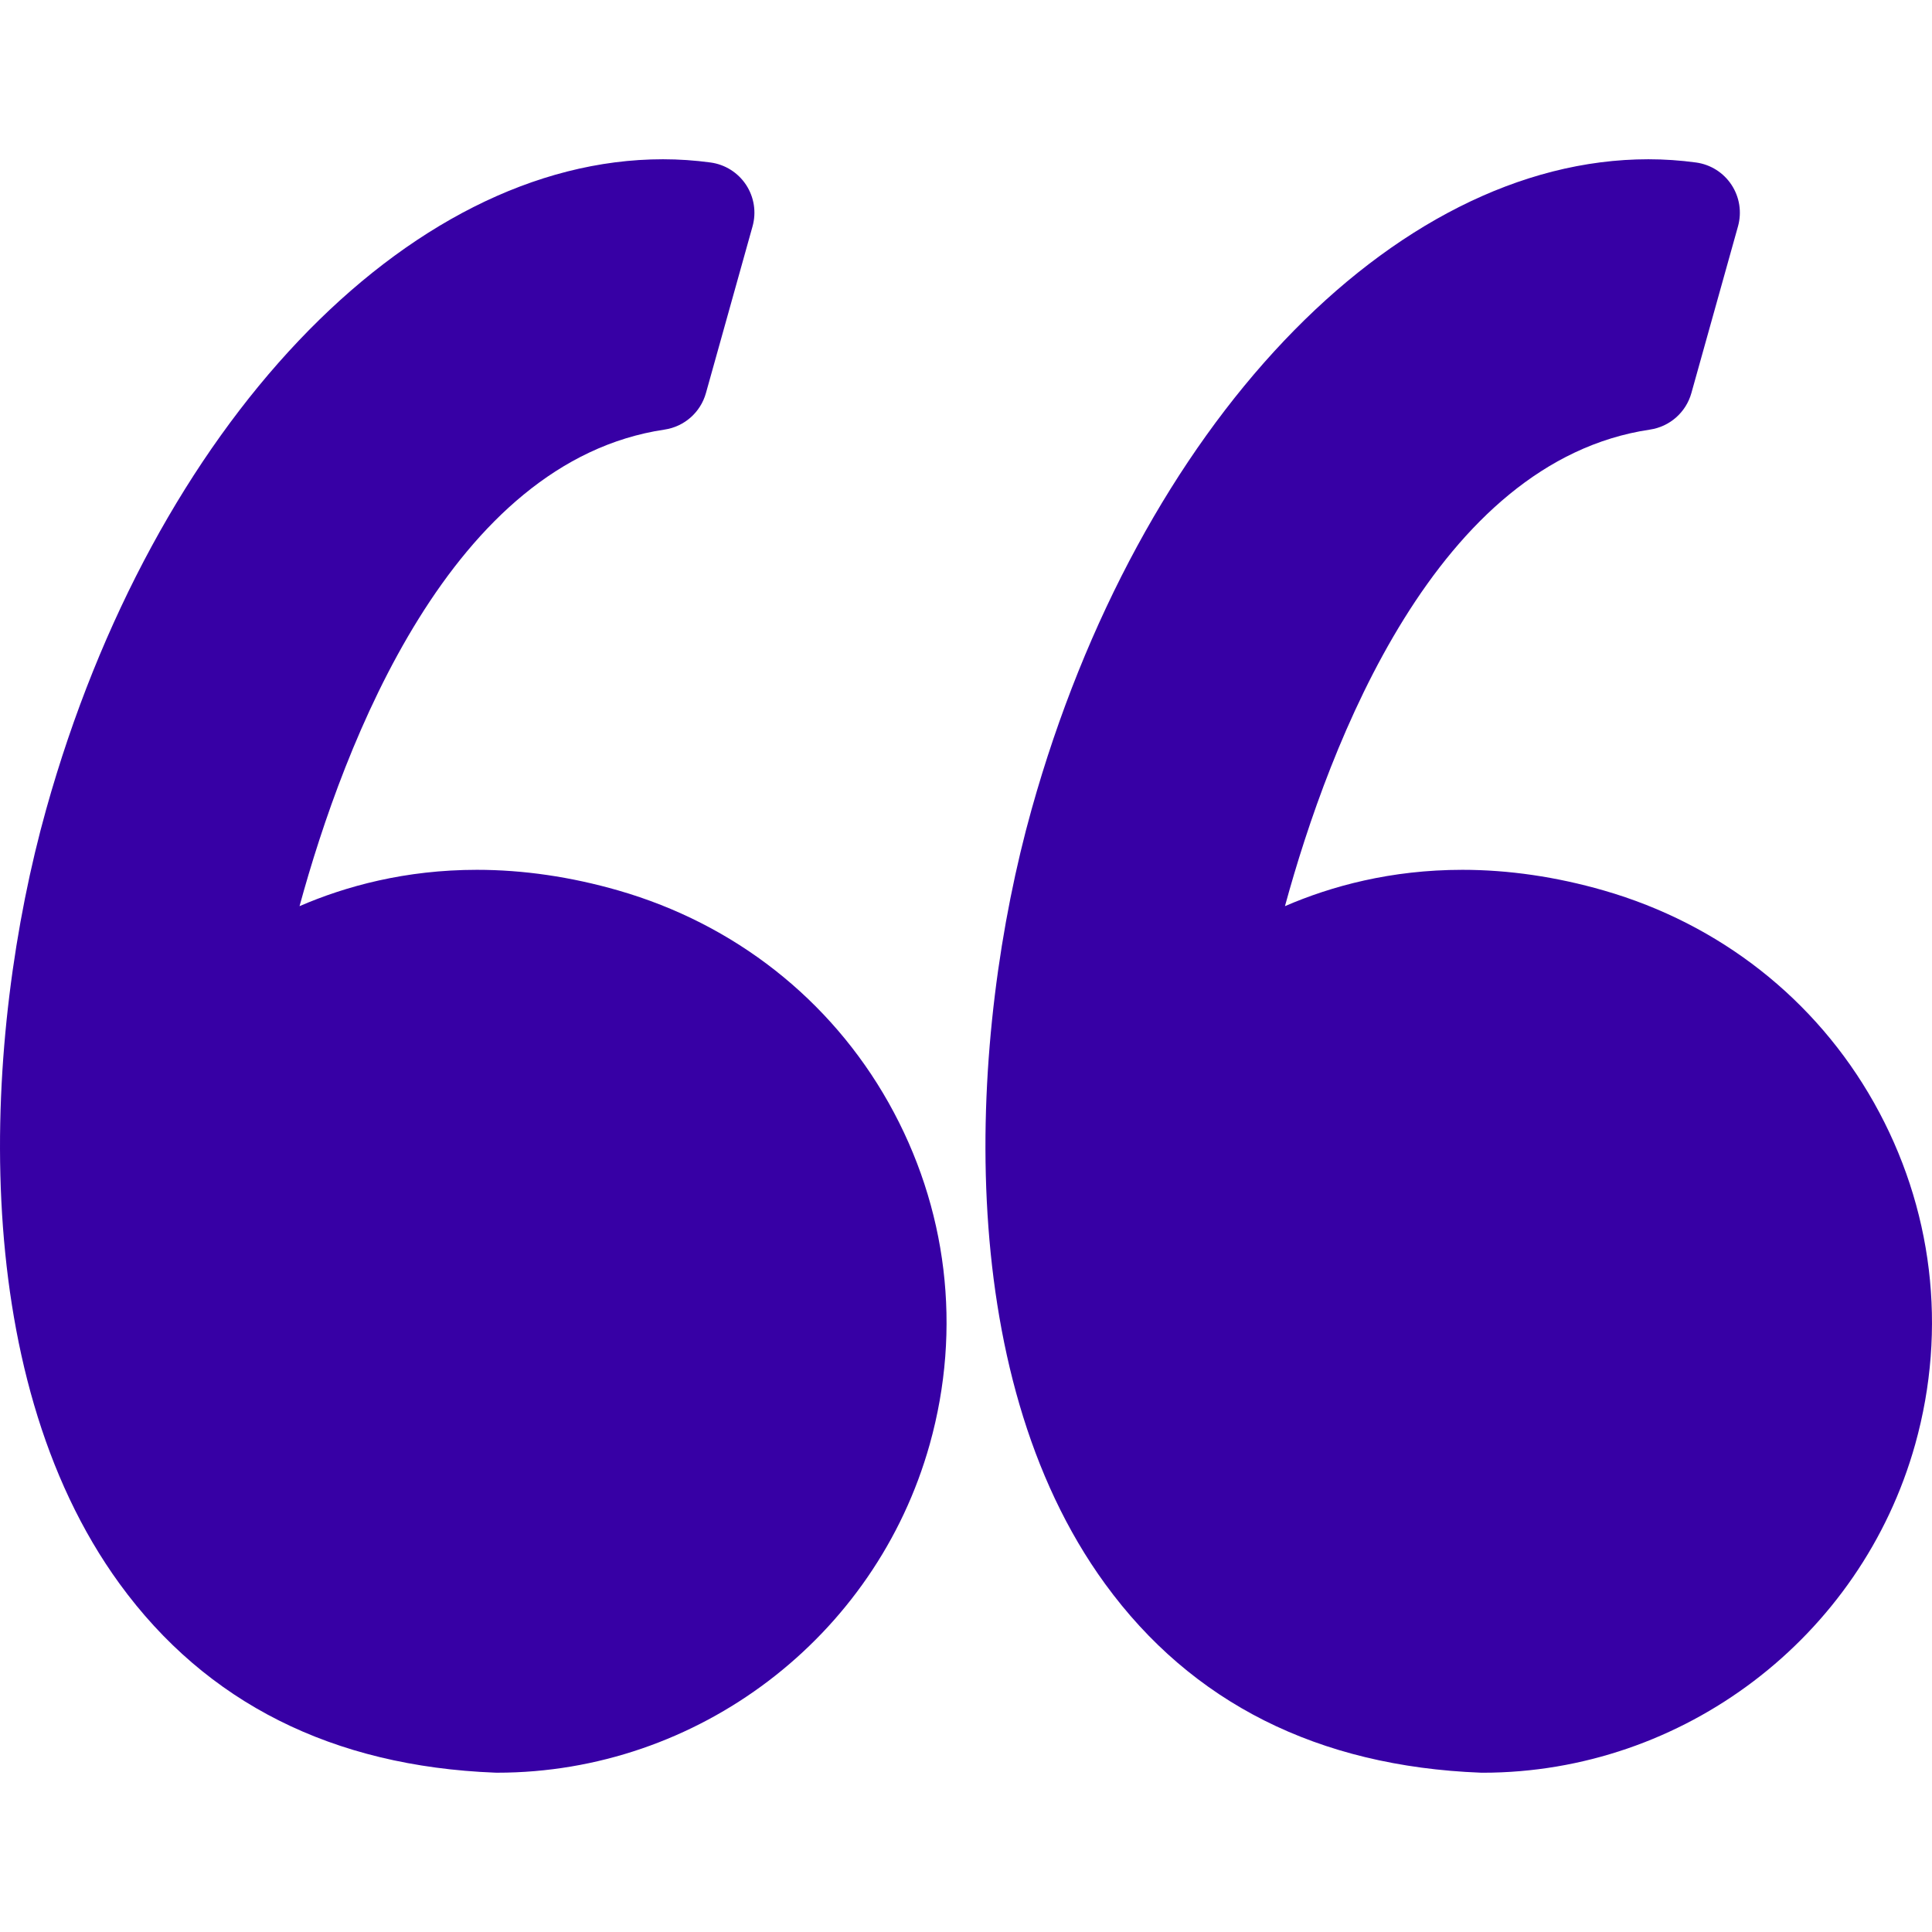
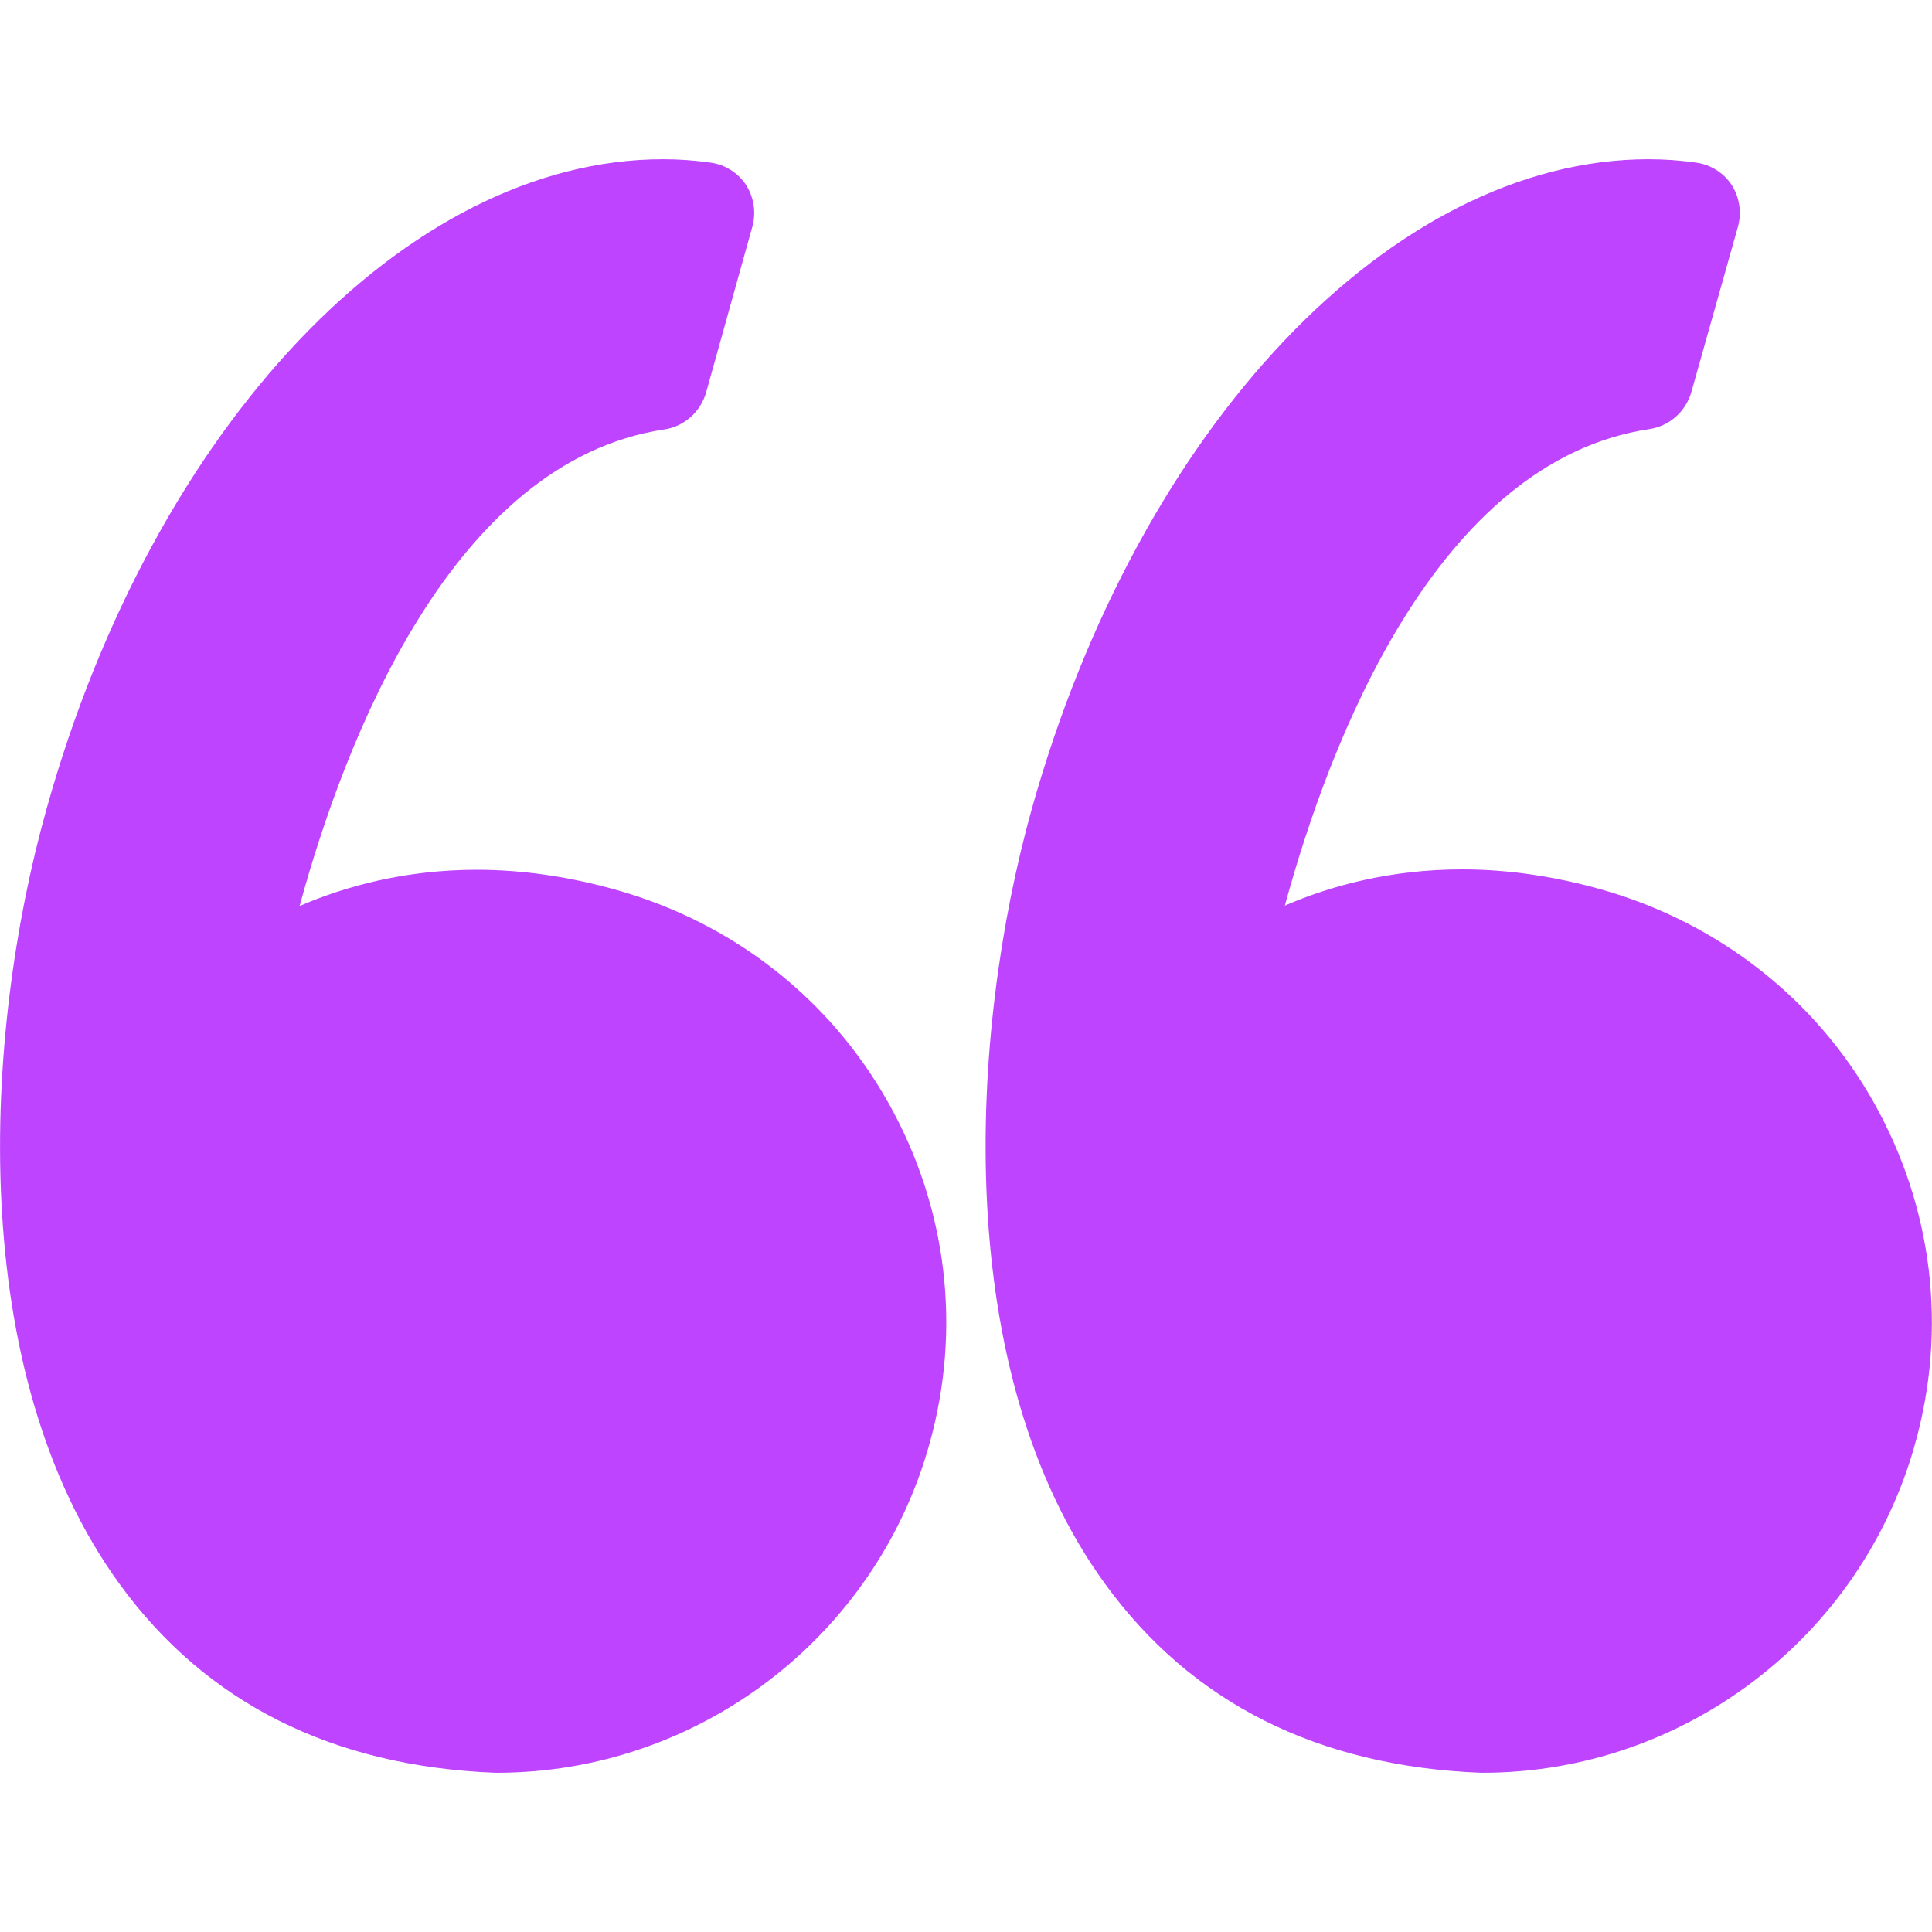
- <svg xmlns="http://www.w3.org/2000/svg" version="1.1" id="Capa_1" x="0px" y="0px" width="512px" height="512px" viewBox="0 0 95.333 95.332" style="enable-background:new 0 0 95.333 95.332;" xml:space="preserve">
+ <svg xmlns="http://www.w3.org/2000/svg" version="1.1" id="Capa_1" x="0px" y="0px" viewBox="0 0 512 512" style="enable-background:new 0 0 512 512;" xml:space="preserve">
+   <style type="text/css">
+ 	.st0{fill:#BE44FF;}
+ </style>
  <g>
    <g>
-       <path d="M30.512,43.939c-2.348-0.676-4.696-1.019-6.98-1.019c-3.527,0-6.47,0.806-8.752,1.793    c2.2-8.054,7.485-21.951,18.013-23.516c0.975-0.145,1.774-0.85,2.04-1.799l2.301-8.23c0.194-0.696,0.079-1.441-0.318-2.045    s-1.035-1.007-1.75-1.105c-0.777-0.106-1.569-0.16-2.354-0.16c-12.637,0-25.152,13.19-30.433,32.076    c-3.1,11.08-4.009,27.738,3.627,38.223c4.273,5.867,10.507,9,18.529,9.313c0.033,0.001,0.065,0.002,0.098,0.002    c9.898,0,18.675-6.666,21.345-16.209c1.595-5.705,0.874-11.688-2.032-16.851C40.971,49.307,36.236,45.586,30.512,43.939z" fill="#3700a5" />
-       <path d="M92.471,54.413c-2.875-5.106-7.61-8.827-13.334-10.474c-2.348-0.676-4.696-1.019-6.979-1.019    c-3.527,0-6.471,0.806-8.753,1.793c2.2-8.054,7.485-21.951,18.014-23.516c0.975-0.145,1.773-0.85,2.04-1.799l2.301-8.23    c0.194-0.696,0.079-1.441-0.318-2.045c-0.396-0.604-1.034-1.007-1.75-1.105c-0.776-0.106-1.568-0.16-2.354-0.16    c-12.637,0-25.152,13.19-30.434,32.076c-3.099,11.08-4.008,27.738,3.629,38.225c4.272,5.866,10.507,9,18.528,9.312    c0.033,0.001,0.065,0.002,0.099,0.002c9.897,0,18.675-6.666,21.345-16.209C96.098,65.559,95.376,59.575,92.471,54.413z" fill="#3700a5" />
+       <path class="st0" d="M163.9,236c-12.6-3.6-25.2-5.5-37.5-5.5c-18.9,0-34.7,4.3-47,9.6c11.8-43.3,40.2-117.9,96.7-126.3    c5.2-0.8,9.5-4.6,11-9.7L199.4,60c1-3.7,0.4-7.7-1.7-11c-2.1-3.2-5.6-5.4-9.4-5.9c-4.2-0.6-8.4-0.9-12.6-0.9    c-67.9,0-135.1,70.8-163.4,172.3C-4.4,274-9.3,363.4,31.7,419.8c22.9,31.5,56.4,48.3,99.5,50c0.2,0,0.3,0,0.5,0    c53.2,0,100.3-35.8,114.6-87.1c8.6-30.6,4.7-62.8-10.9-90.5C220,264.8,194.6,244.8,163.9,236z" />
+       <path class="st0" d="M496.6,292.2c-15.4-27.4-40.9-47.4-71.6-56.3c-12.6-3.6-25.2-5.5-37.5-5.5c-18.9,0-34.8,4.3-47,9.6    c11.8-43.3,40.2-117.9,96.7-126.3c5.2-0.8,9.5-4.6,11-9.7l12.4-44c1-3.7,0.4-7.7-1.7-11c-2.1-3.2-5.6-5.4-9.4-5.9    c-4.2-0.6-8.4-0.9-12.6-0.9c-67.9,0-135.1,70.8-163.5,172.3c-16.6,59.5-21.5,149,19.5,205.3c22.9,31.5,56.4,48.3,99.5,50    c0.2,0,0.3,0,0.5,0c53.2,0,100.3-35.8,114.6-87.1C516.1,352.1,512.2,320,496.6,292.2z" />
    </g>
  </g>
-   <g>
- </g>
-   <g>
- </g>
-   <g>
- </g>
-   <g>
- </g>
-   <g>
- </g>
-   <g>
- </g>
-   <g>
- </g>
-   <g>
- </g>
-   <g>
- </g>
-   <g>
- </g>
-   <g>
- </g>
-   <g>
- </g>
-   <g>
- </g>
-   <g>
- </g>
-   <g>
- </g>
</svg>
